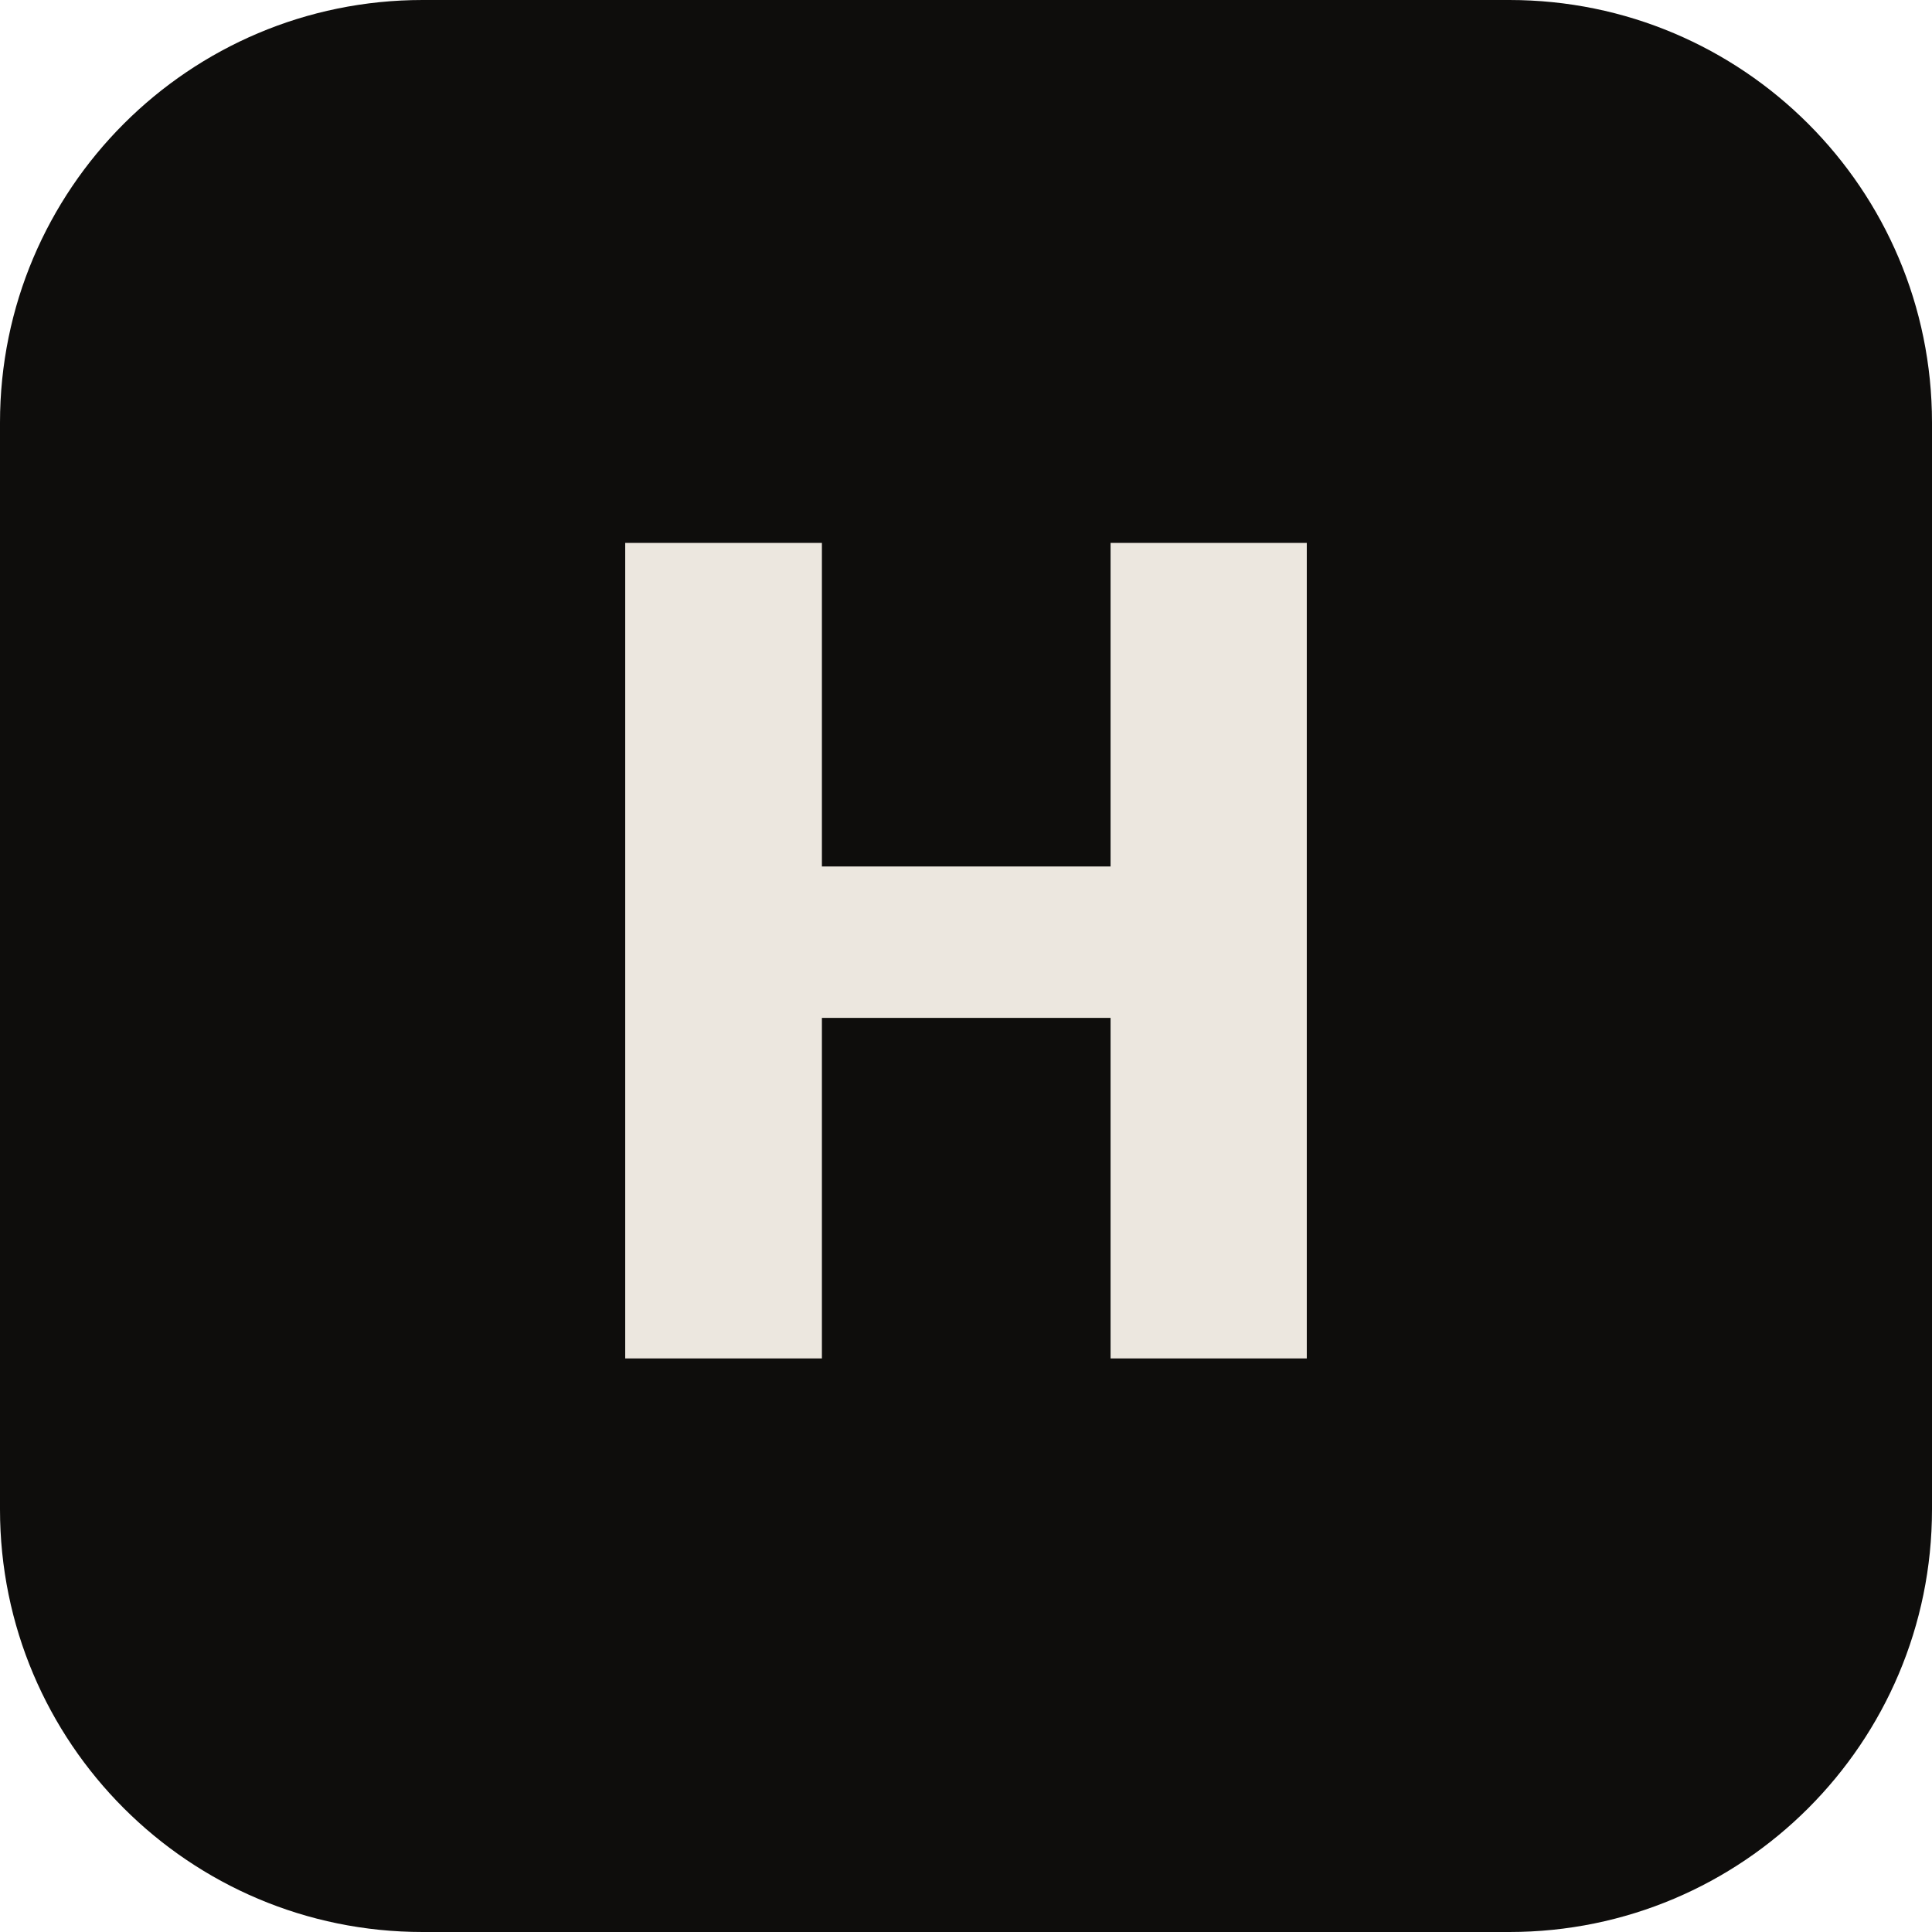
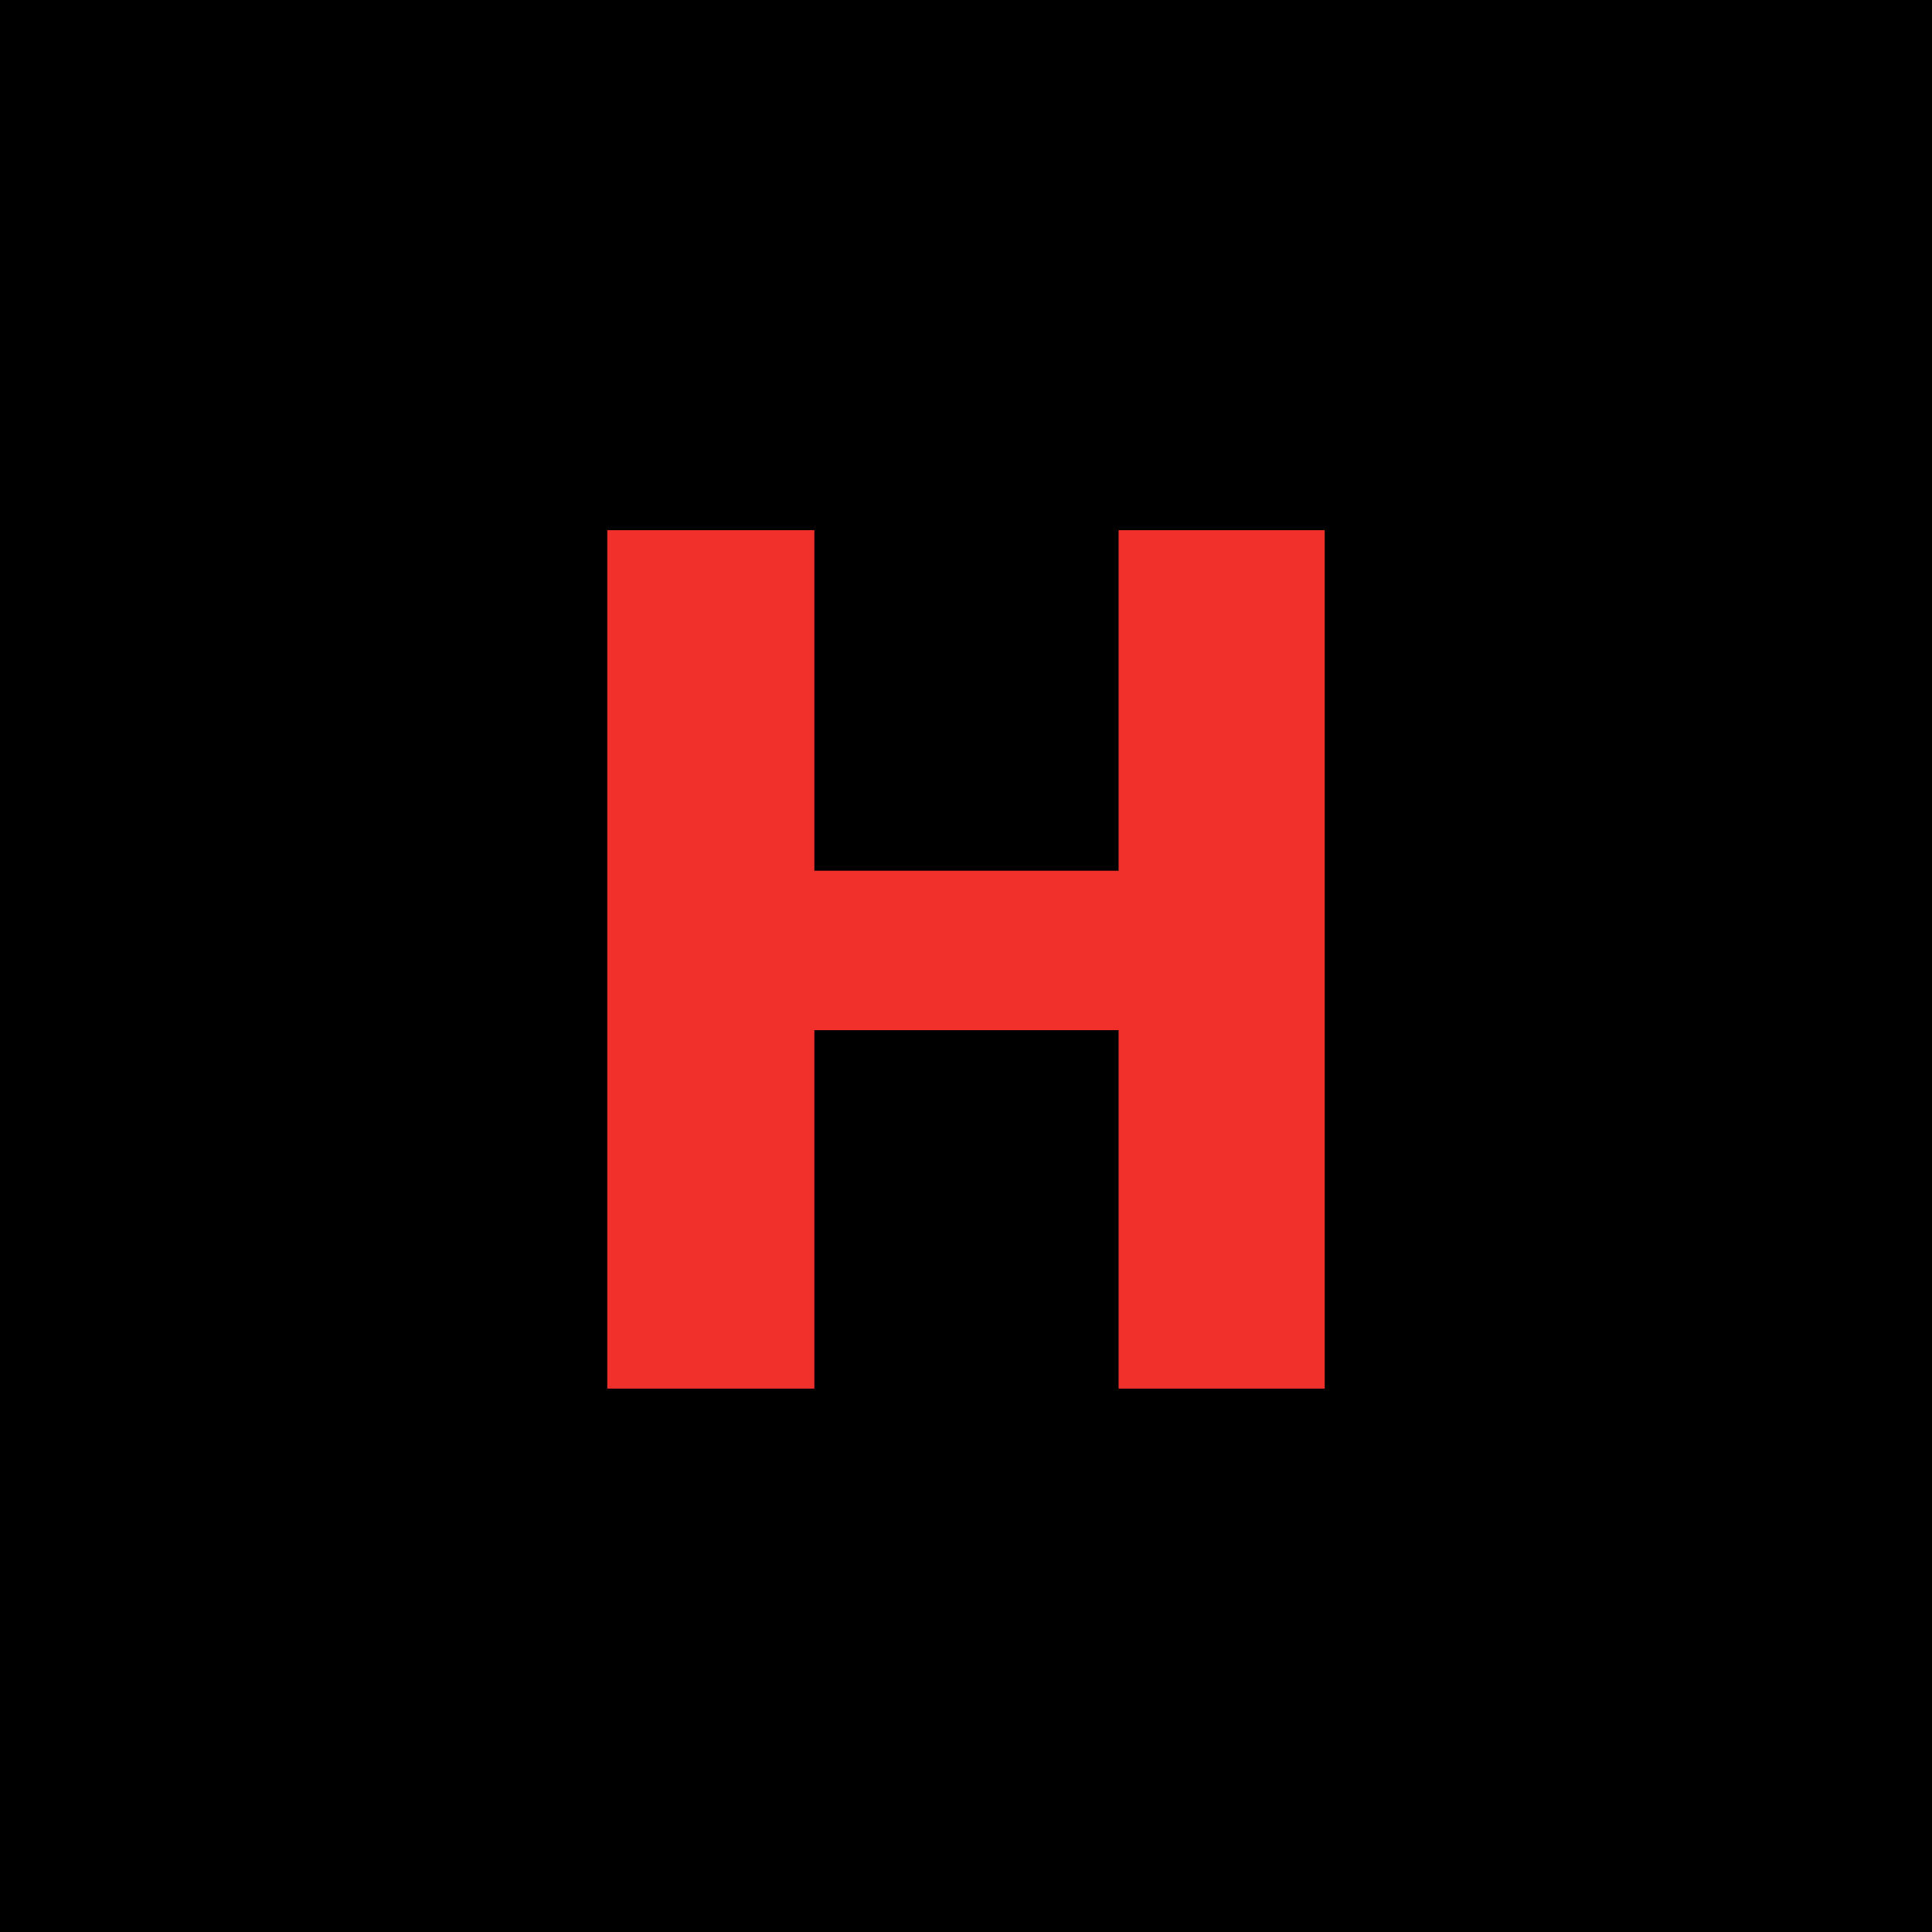
<svg xmlns="http://www.w3.org/2000/svg" viewBox="0 0 64 64">
-   <rect width="64" height="64" rx="14" fill="#0e0d0c" />
-   <text x="32" y="45" text-anchor="middle" font-family="system-ui,-apple-system,Segoe UI,Roboto,sans-serif" font-size="38" font-weight="800" fill="#ece7df">Н</text>
+   <rect width="64" height="64" fill="#000" />
+   <text x="32" y="46" text-anchor="middle" font-family="system-ui,-apple-system,Segoe UI,Roboto,sans-serif" font-size="40" font-weight="900" fill="#f2302b">Н</text>
</svg>
